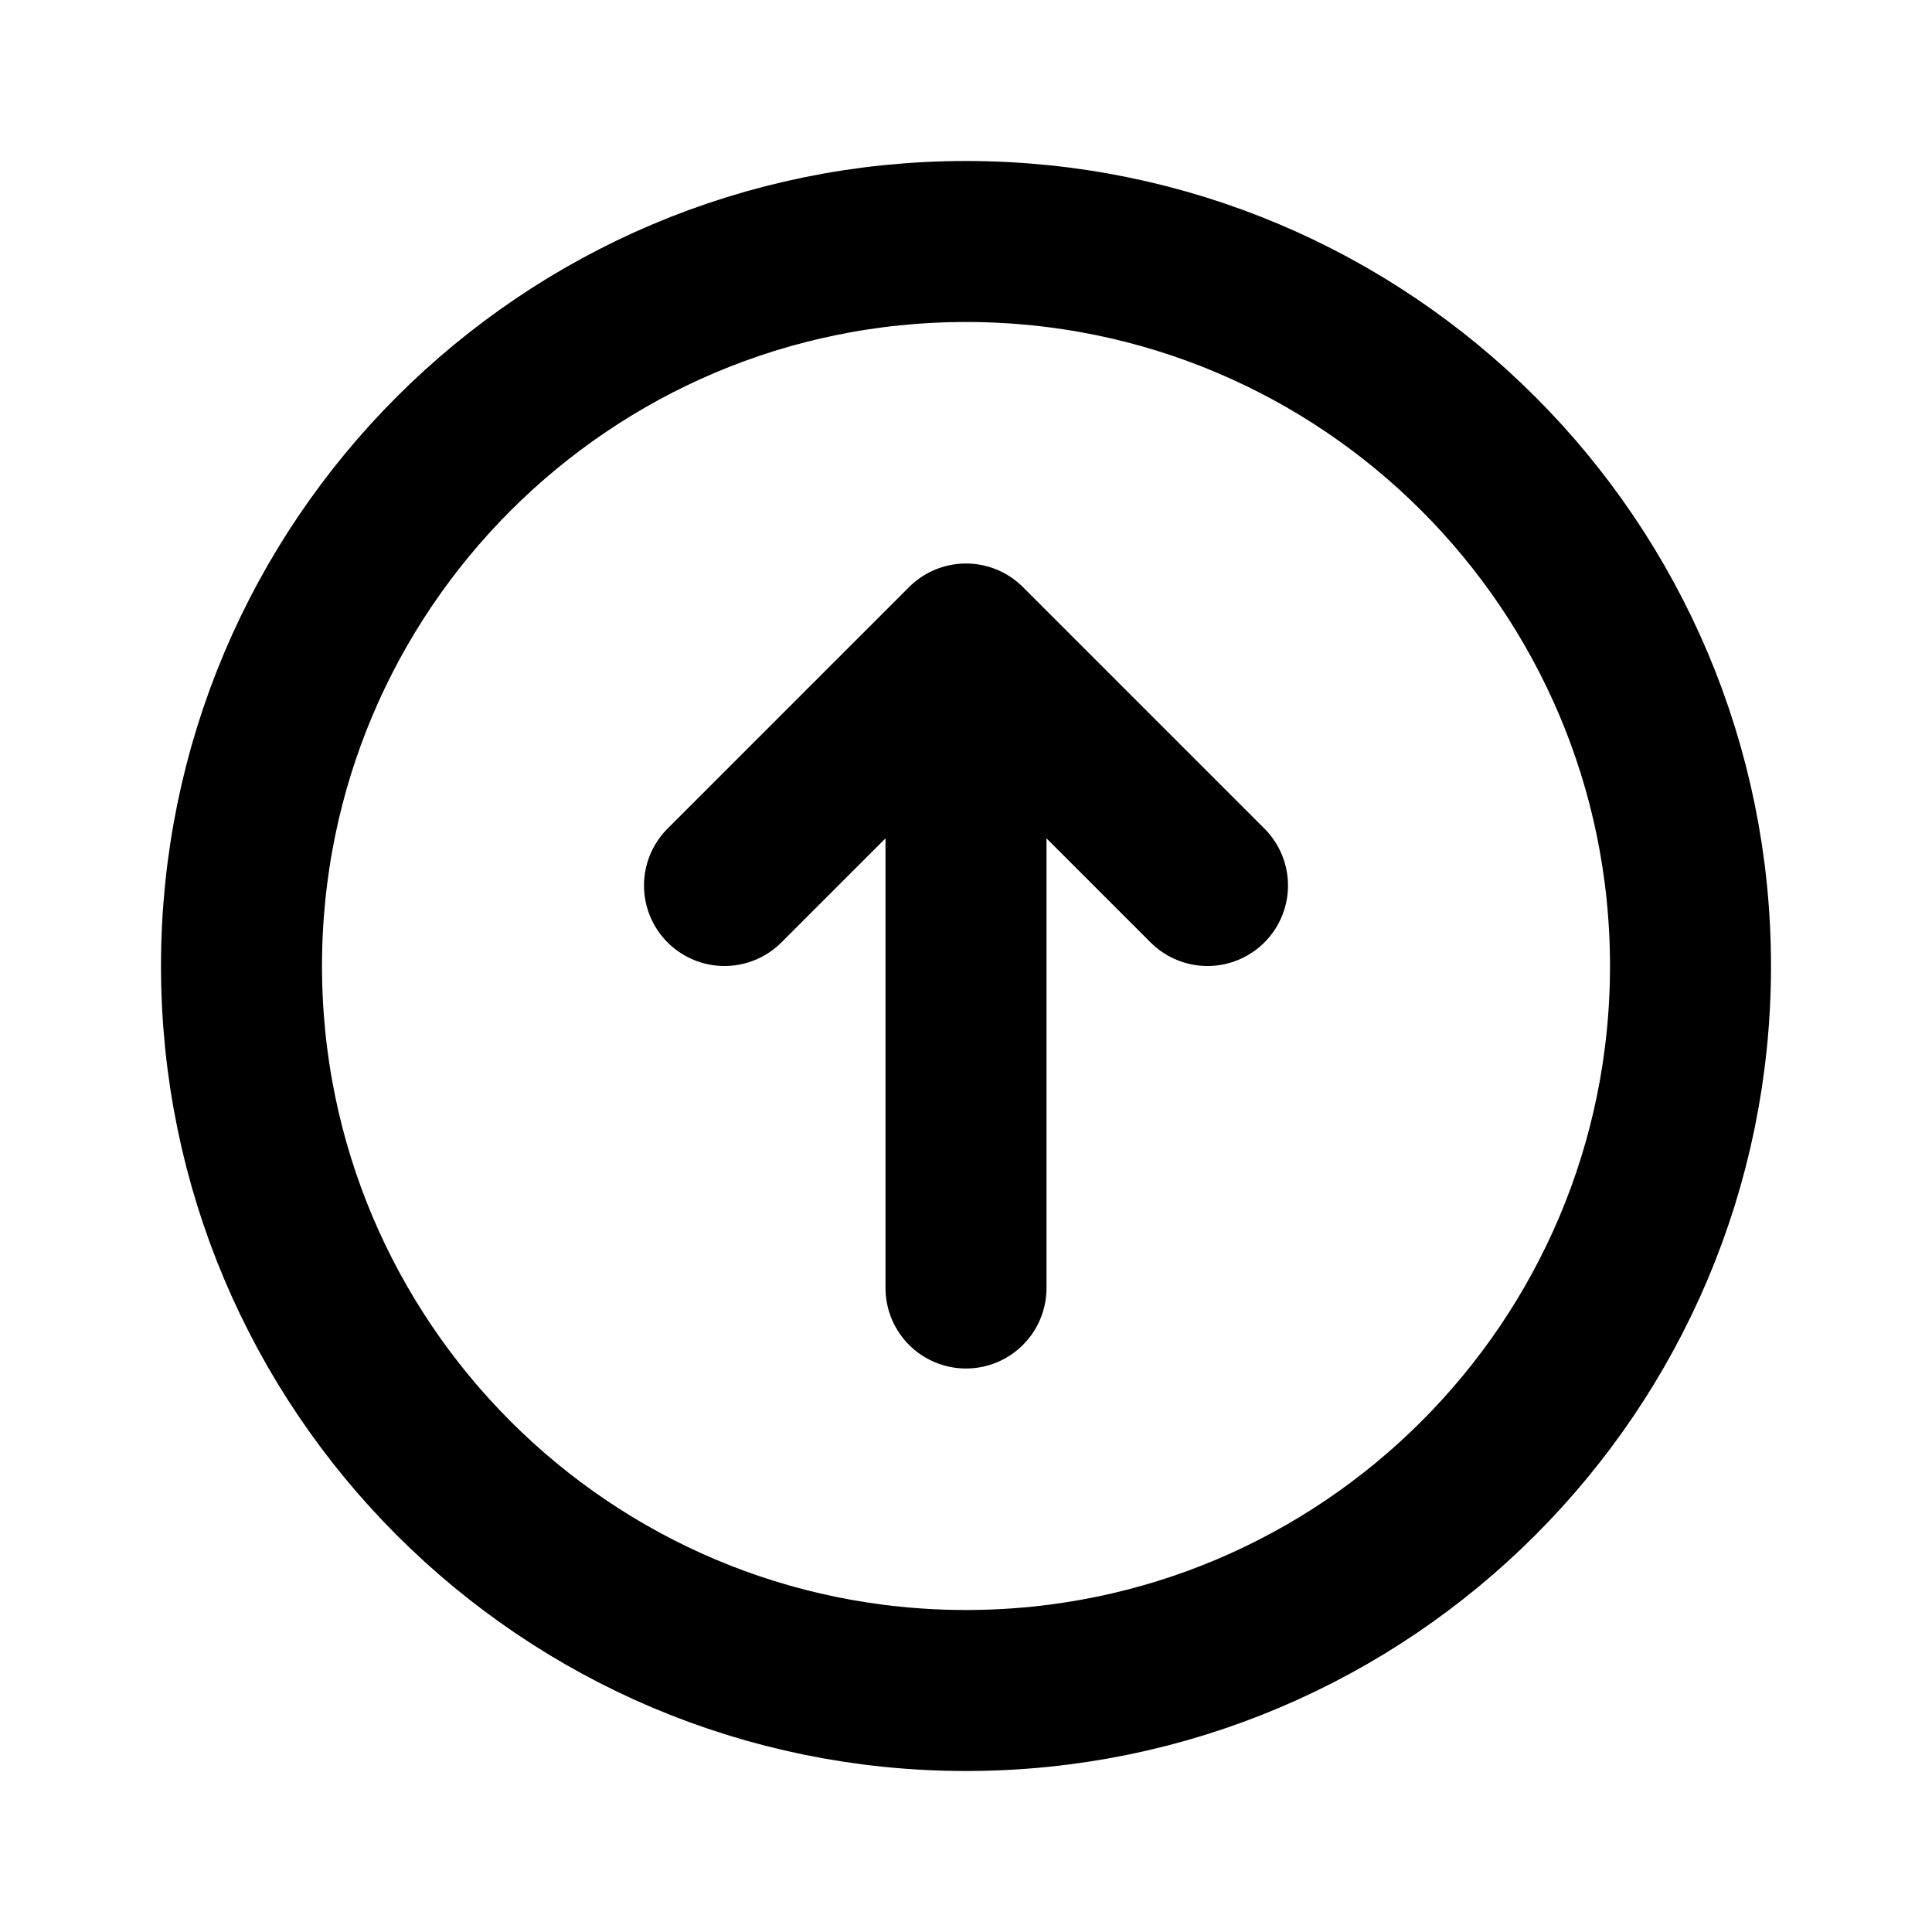
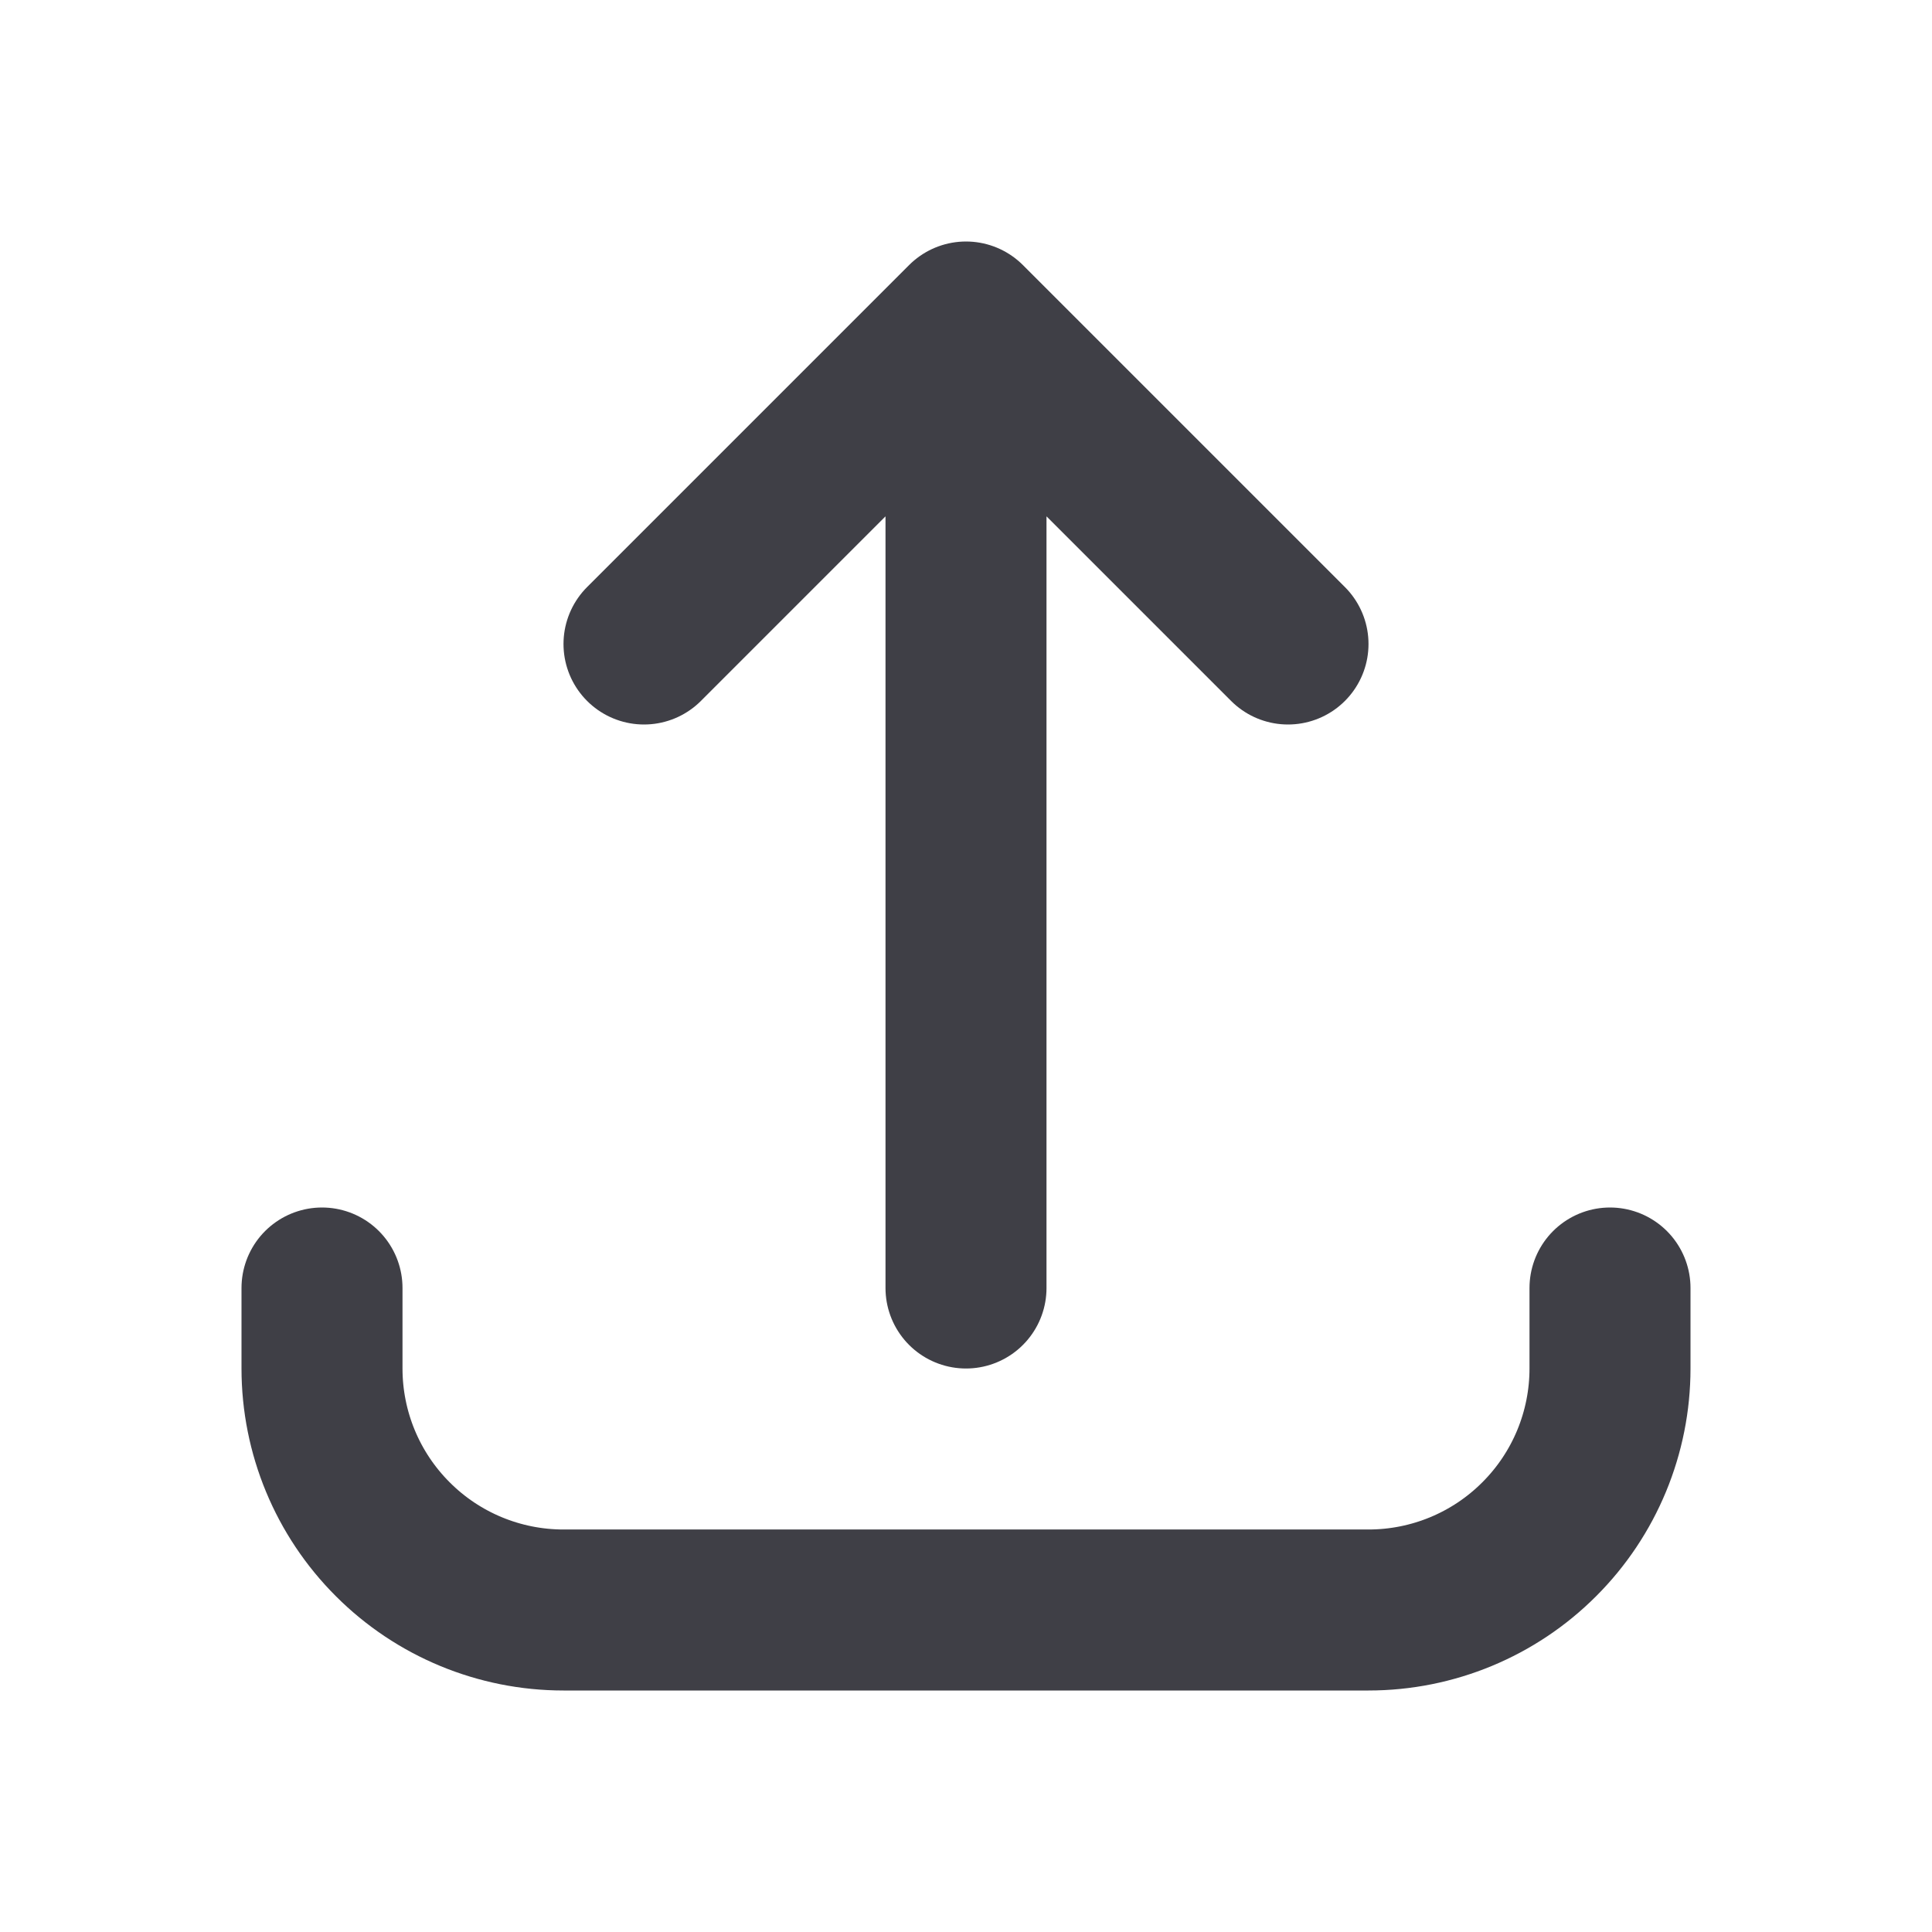
- <svg xmlns="http://www.w3.org/2000/svg" class="h-6 w-6" fill="none" viewBox="0 0 24 24" stroke="currentColor" stroke-width="2">
-   <path stroke-linecap="round" stroke-linejoin="round" d="M9 11l3-3m0 0l3 3m-3-3v8m0-13a9 9 0 110 18 9 9 0 010-18z" />
+ <svg xmlns="http://www.w3.org/2000/svg" width="24" height="24" viewBox="0 0 24 24" fill="none">
+   <path d="M4 16V17C4 17.796 4.316 18.559 4.879 19.121C5.441 19.684 6.204 20 7 20H17C17.796 20 18.559 19.684 19.121 19.121C19.684 18.559 20 17.796 20 17V16M16 8L12 4M12 4L8 8M12 4V16" stroke="#3F3F46" stroke-width="2" stroke-linecap="round" stroke-linejoin="round" />
</svg>
